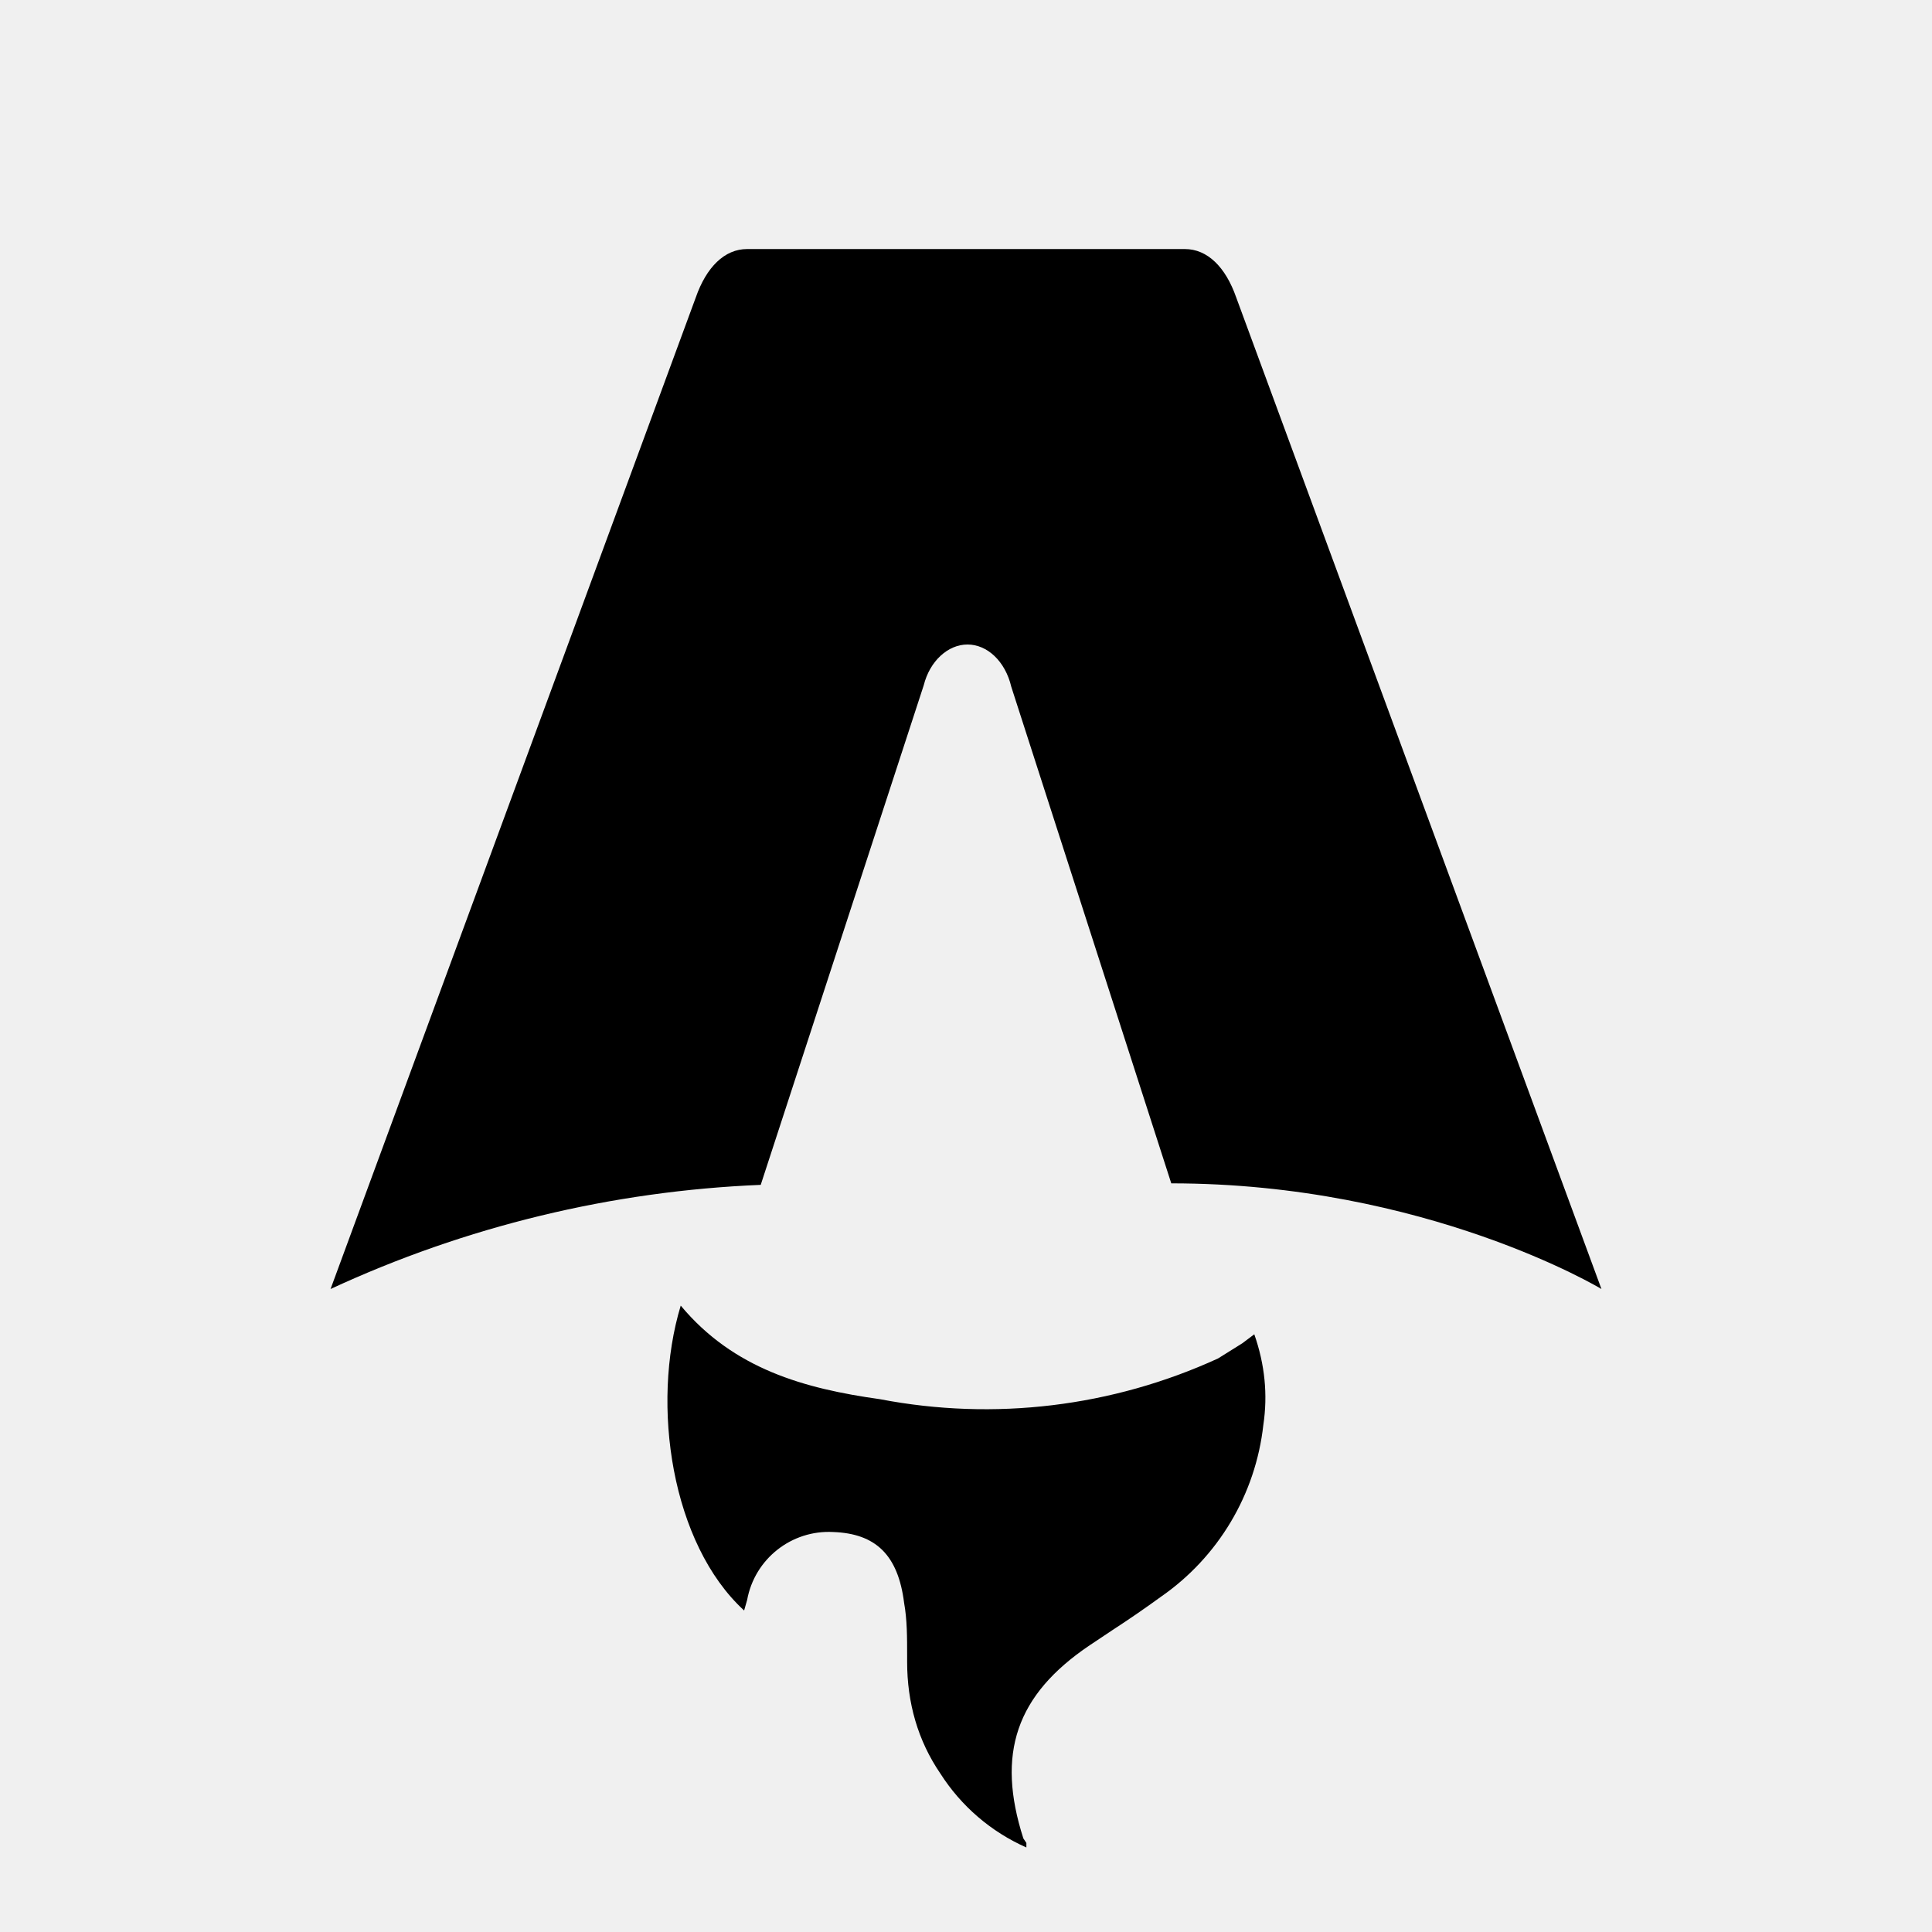
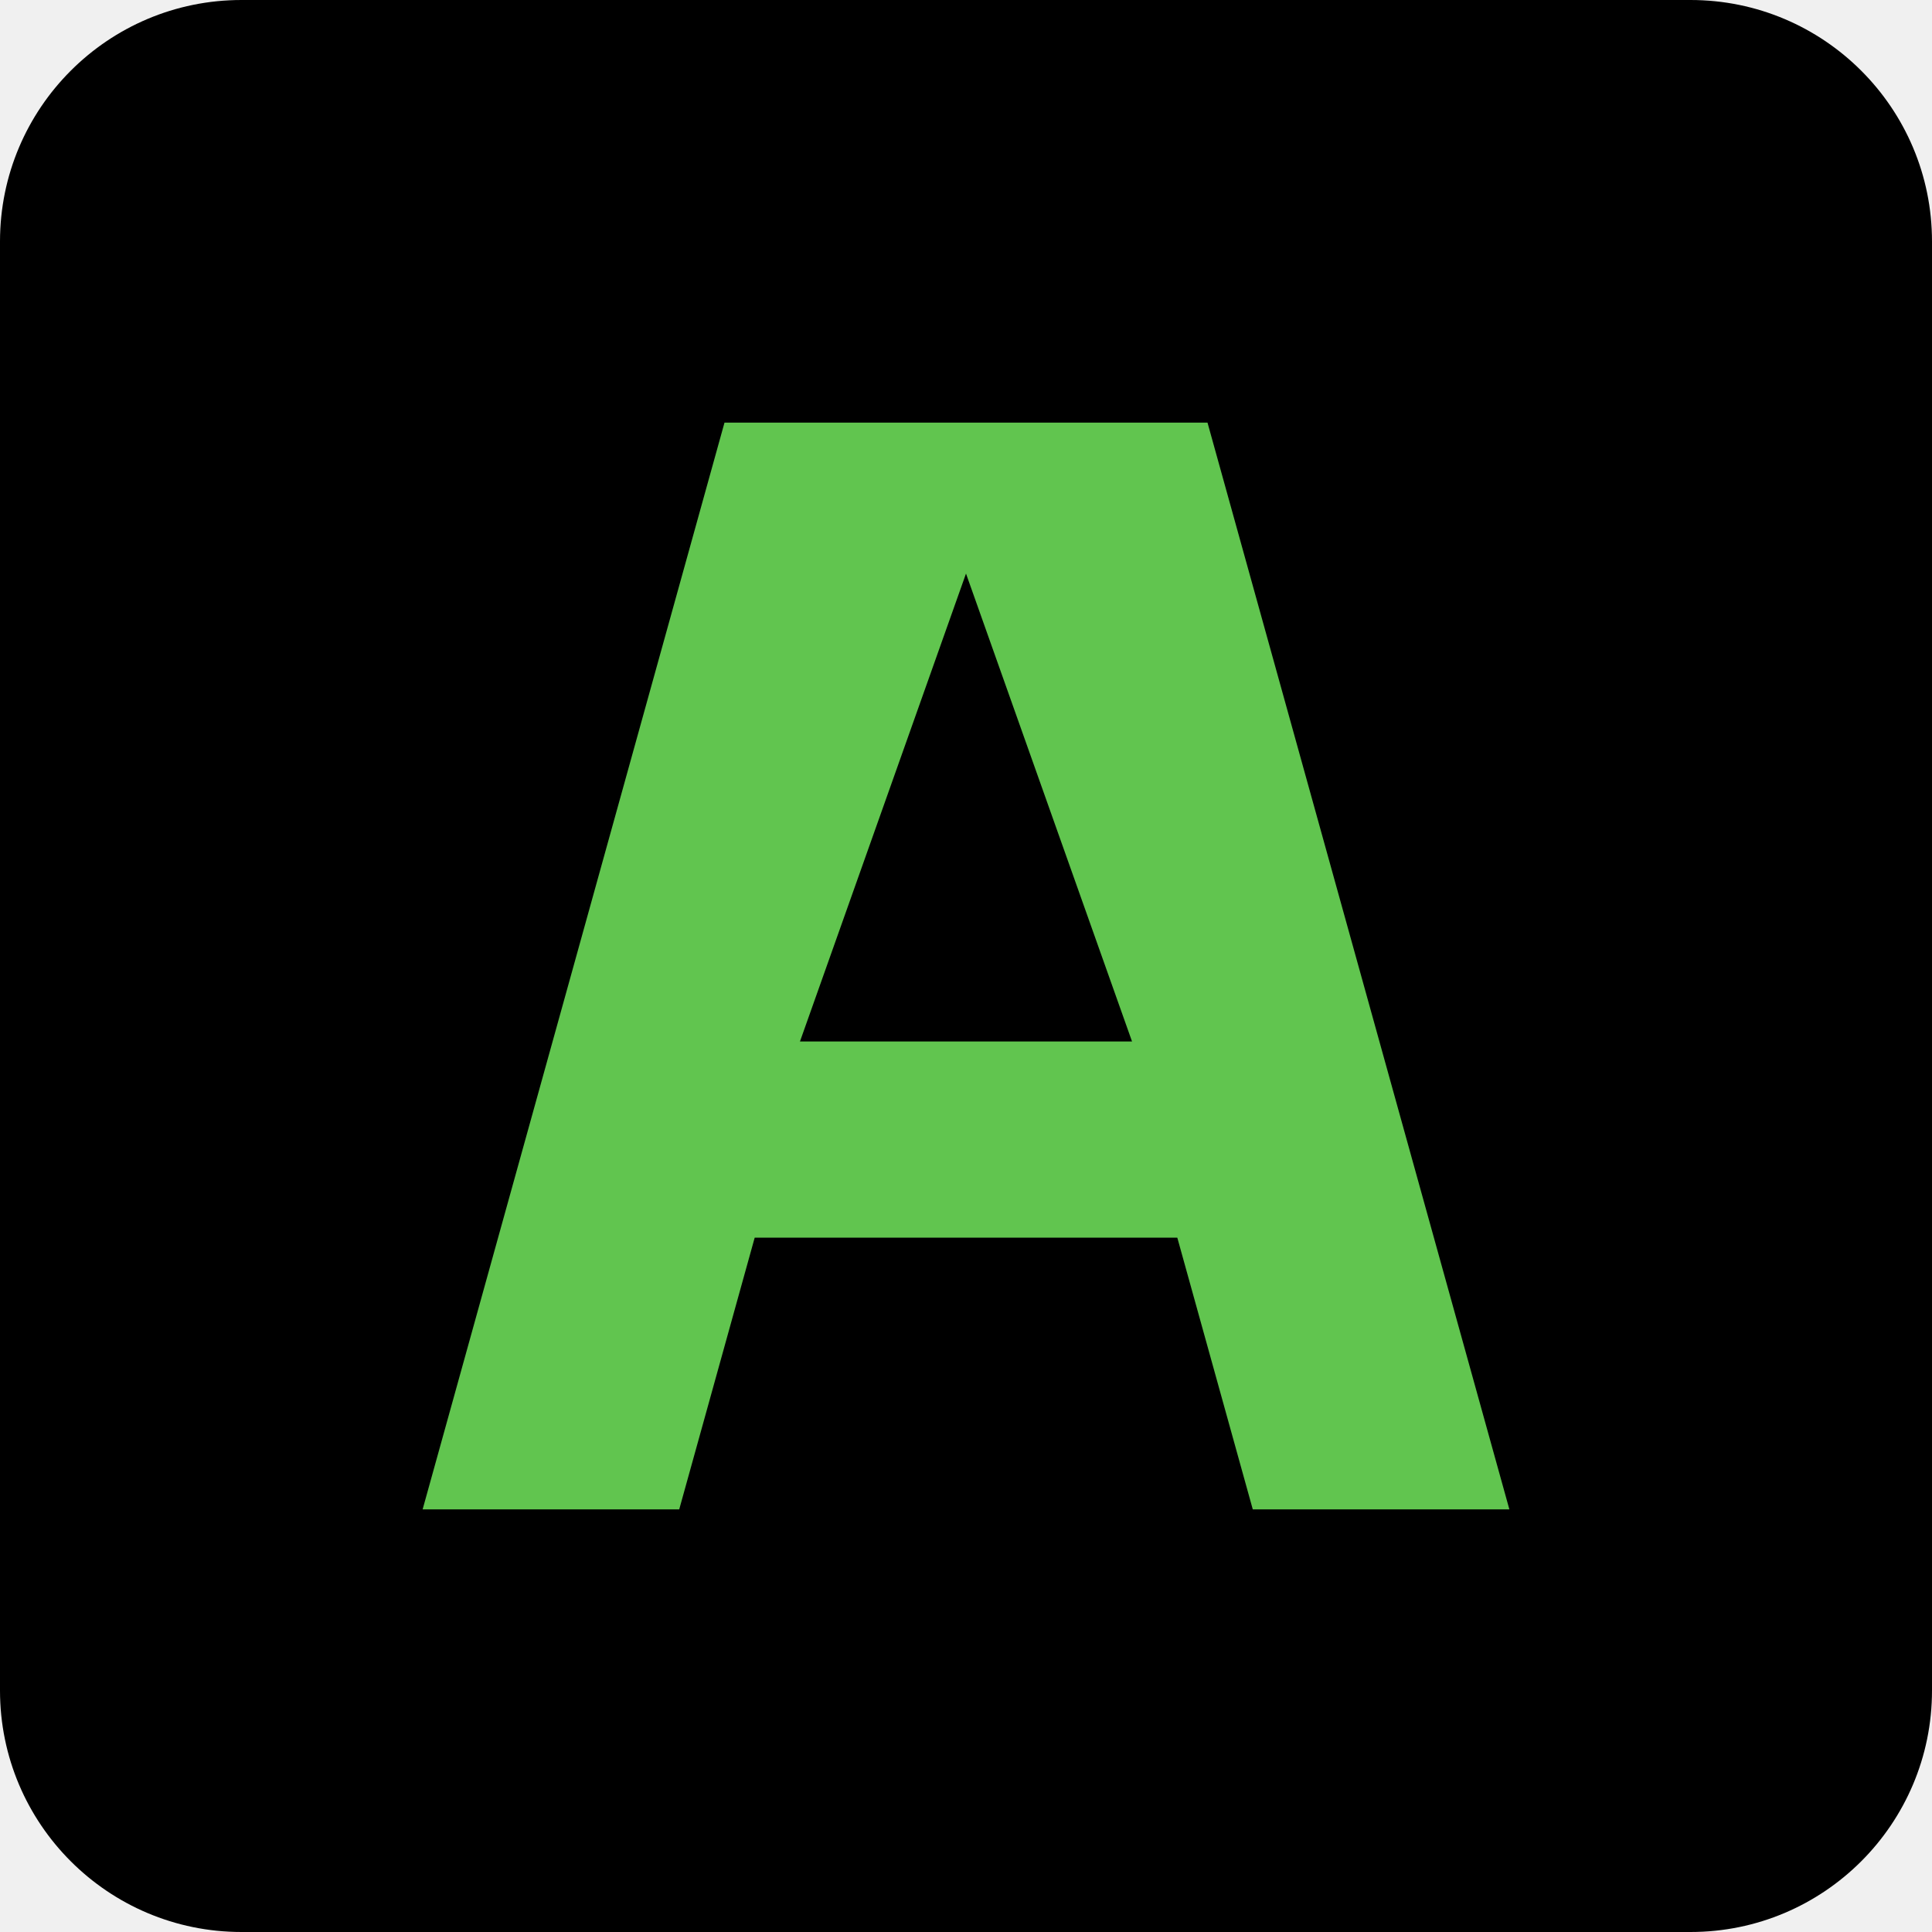
- <svg xmlns="http://www.w3.org/2000/svg" fill="none" viewBox="0 0 128 128">
-   <path d="M50.4 78.5a75.1 75.1 0 0 0-28.5 6.9l24.2-65.7c.7-2 1.9-3.2 3.4-3.2h29c1.5 0 2.7 1.2 3.4 3.2l24.2 65.7s-11.6-7-28.5-7L67 45.5c-.4-1.7-1.6-2.8-2.9-2.8-1.3 0-2.5 1.1-2.9 2.7L50.4 78.5Zm-1.1 28.2Zm-4.2-20.2c-2 6.6-.6 15.8 4.2 20.2a17.5 17.5 0 0 1 .2-.7 5.5 5.5 0 0 1 5.7-4.5c2.8.1 4.3 1.5 4.7 4.7.2 1.1.2 2.3.2 3.5v.4c0 2.7.7 5.2 2.2 7.4a13 13 0 0 0 5.7 4.9v-.3l-.2-.3c-1.8-5.6-.5-9.5 4.4-12.8l1.5-1a73 73 0 0 0 3.2-2.2 16 16 0 0 0 6.8-11.4c.3-2 .1-4-.6-6l-.8.6-1.6 1a37 37 0 0 1-22.4 2.7c-5-.7-9.7-2-13.2-6.2Z" />
-   <style>
-         path { fill: #000; }
-         @media (prefers-color-scheme: dark) {
-             path { fill: #FFF; }
-         }
-     </style>
+ <svg xmlns="http://www.w3.org/2000/svg" viewBox="0 0 64 64" width="64" height="64">
+   <rect width="64" height="64" fill="#000000" rx="8" />
+   <path d="M14 50L24 14h16L50 50h-8.5l-2.5-9H25l-2.5 9H14zm12.5-15.5h11L32 19l-5.5 15.5z" fill="#61c54f" />
</svg>
